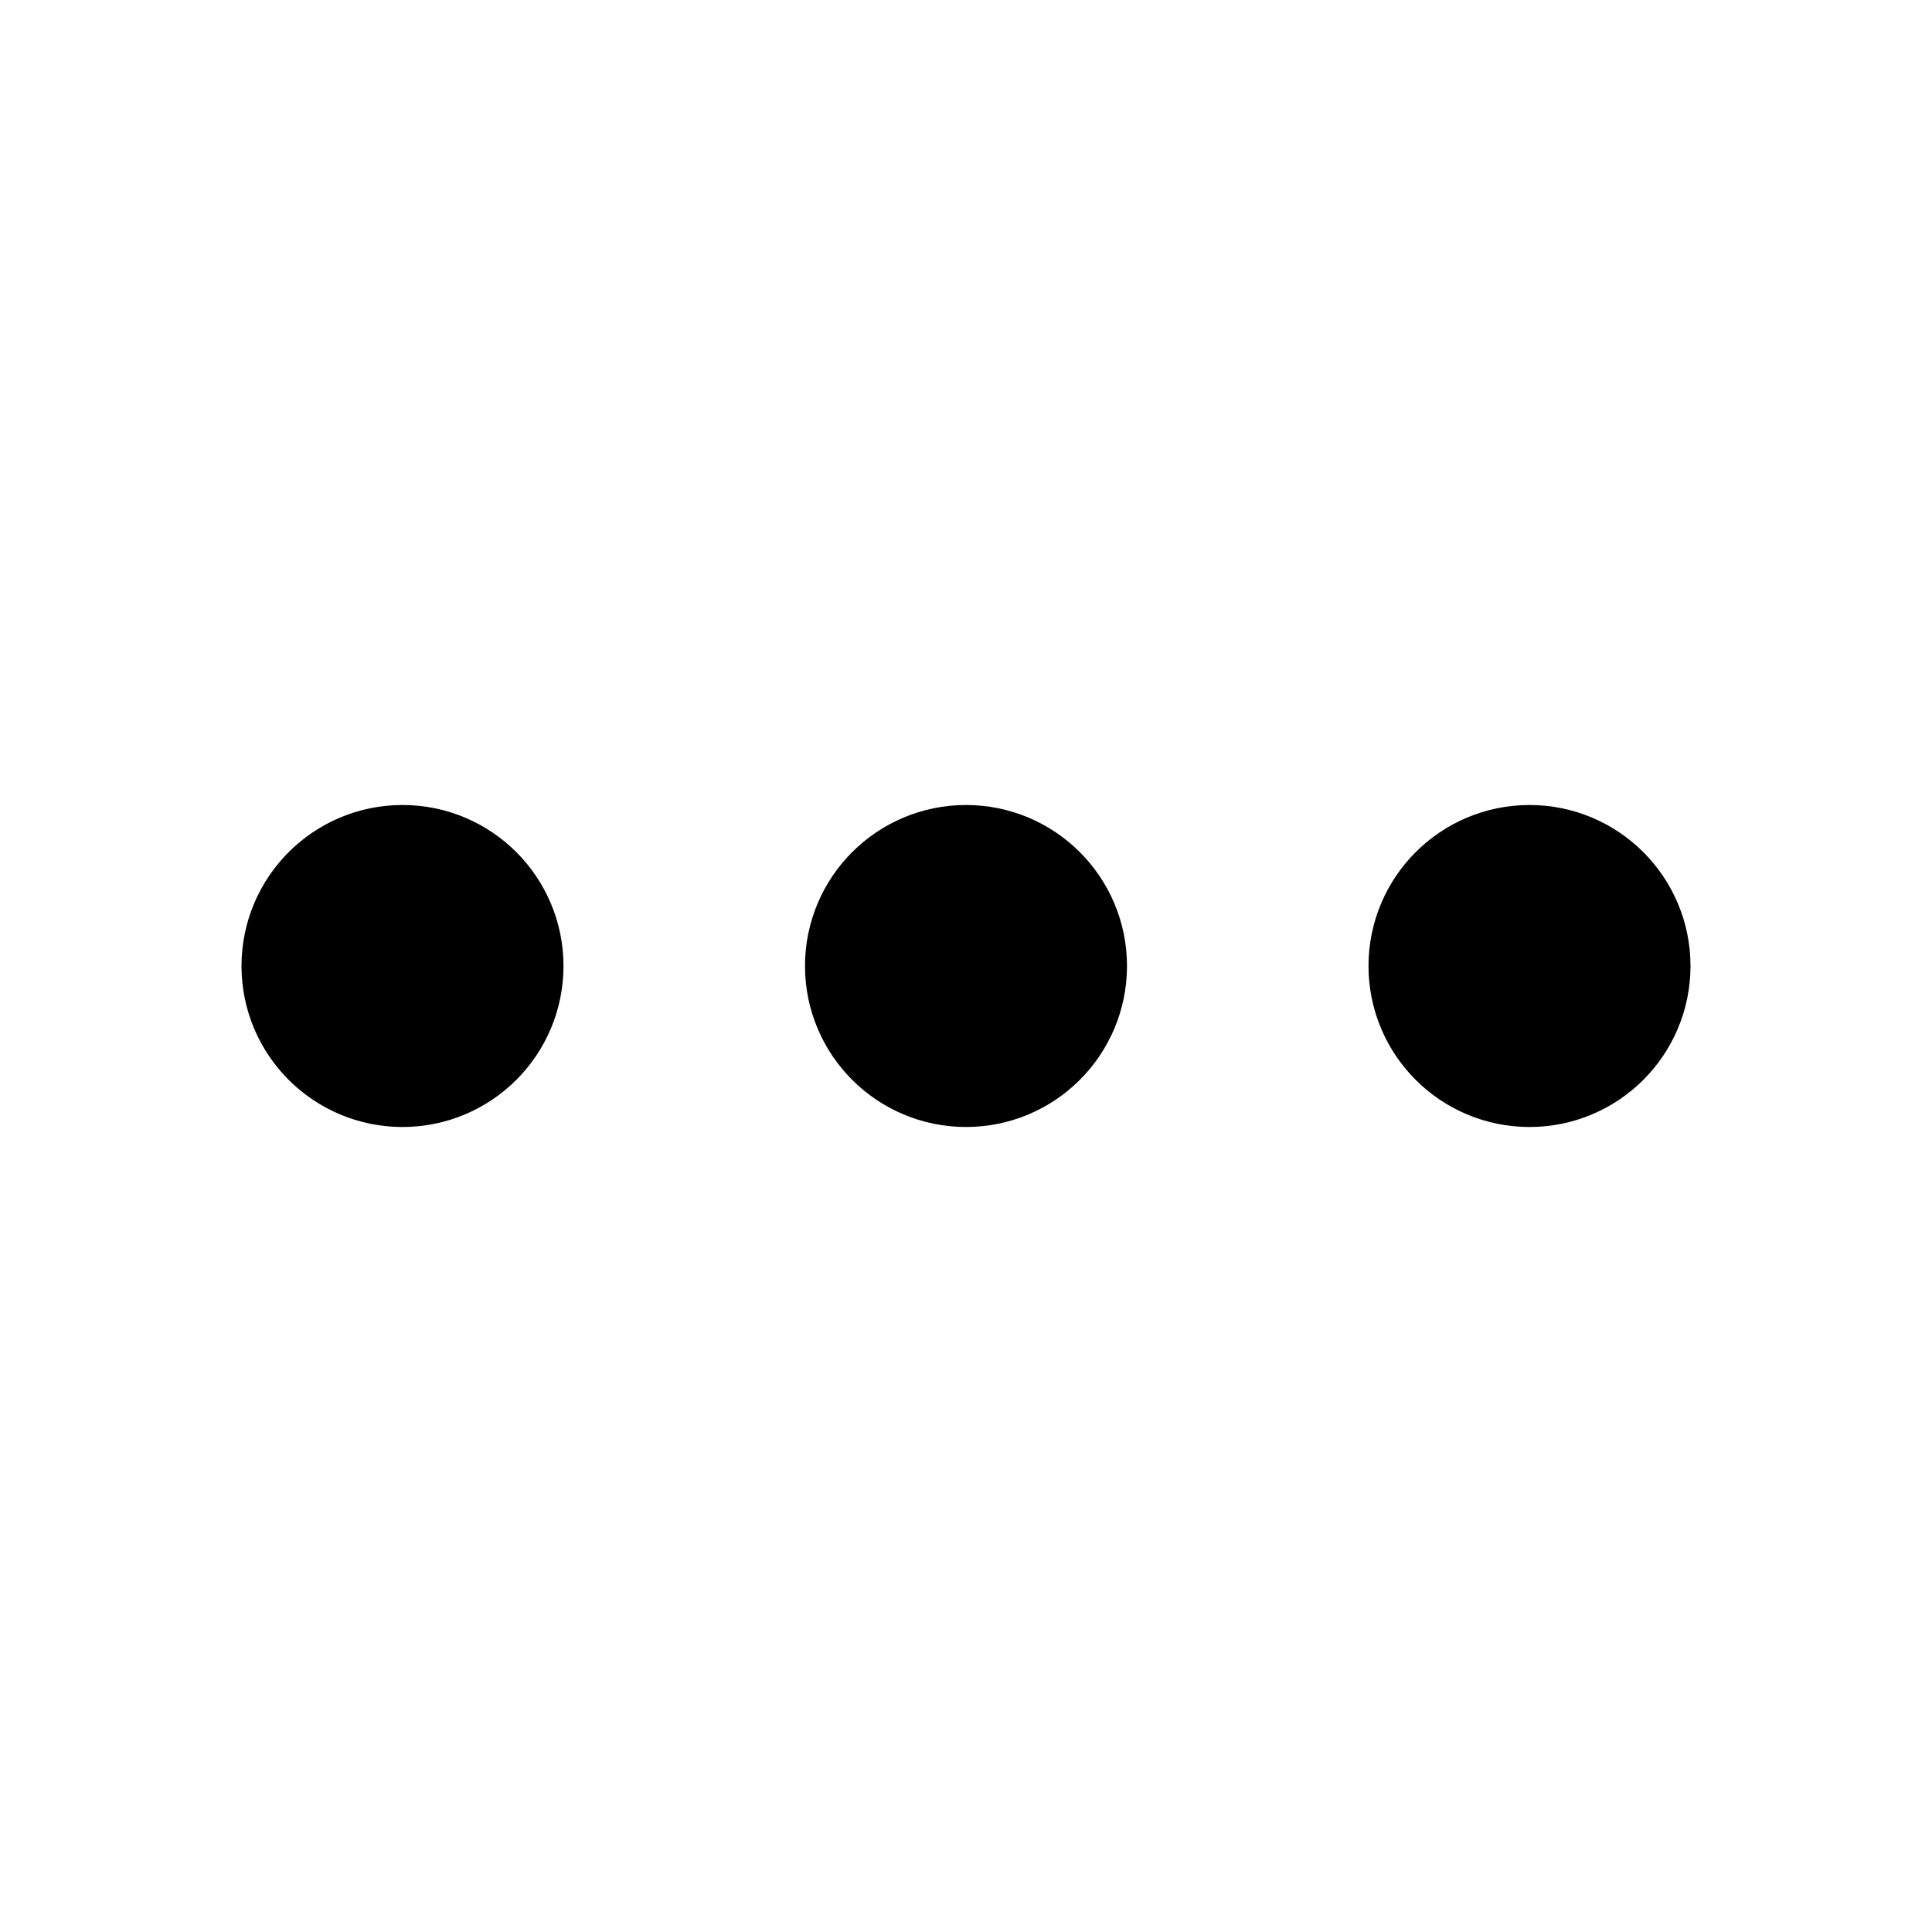
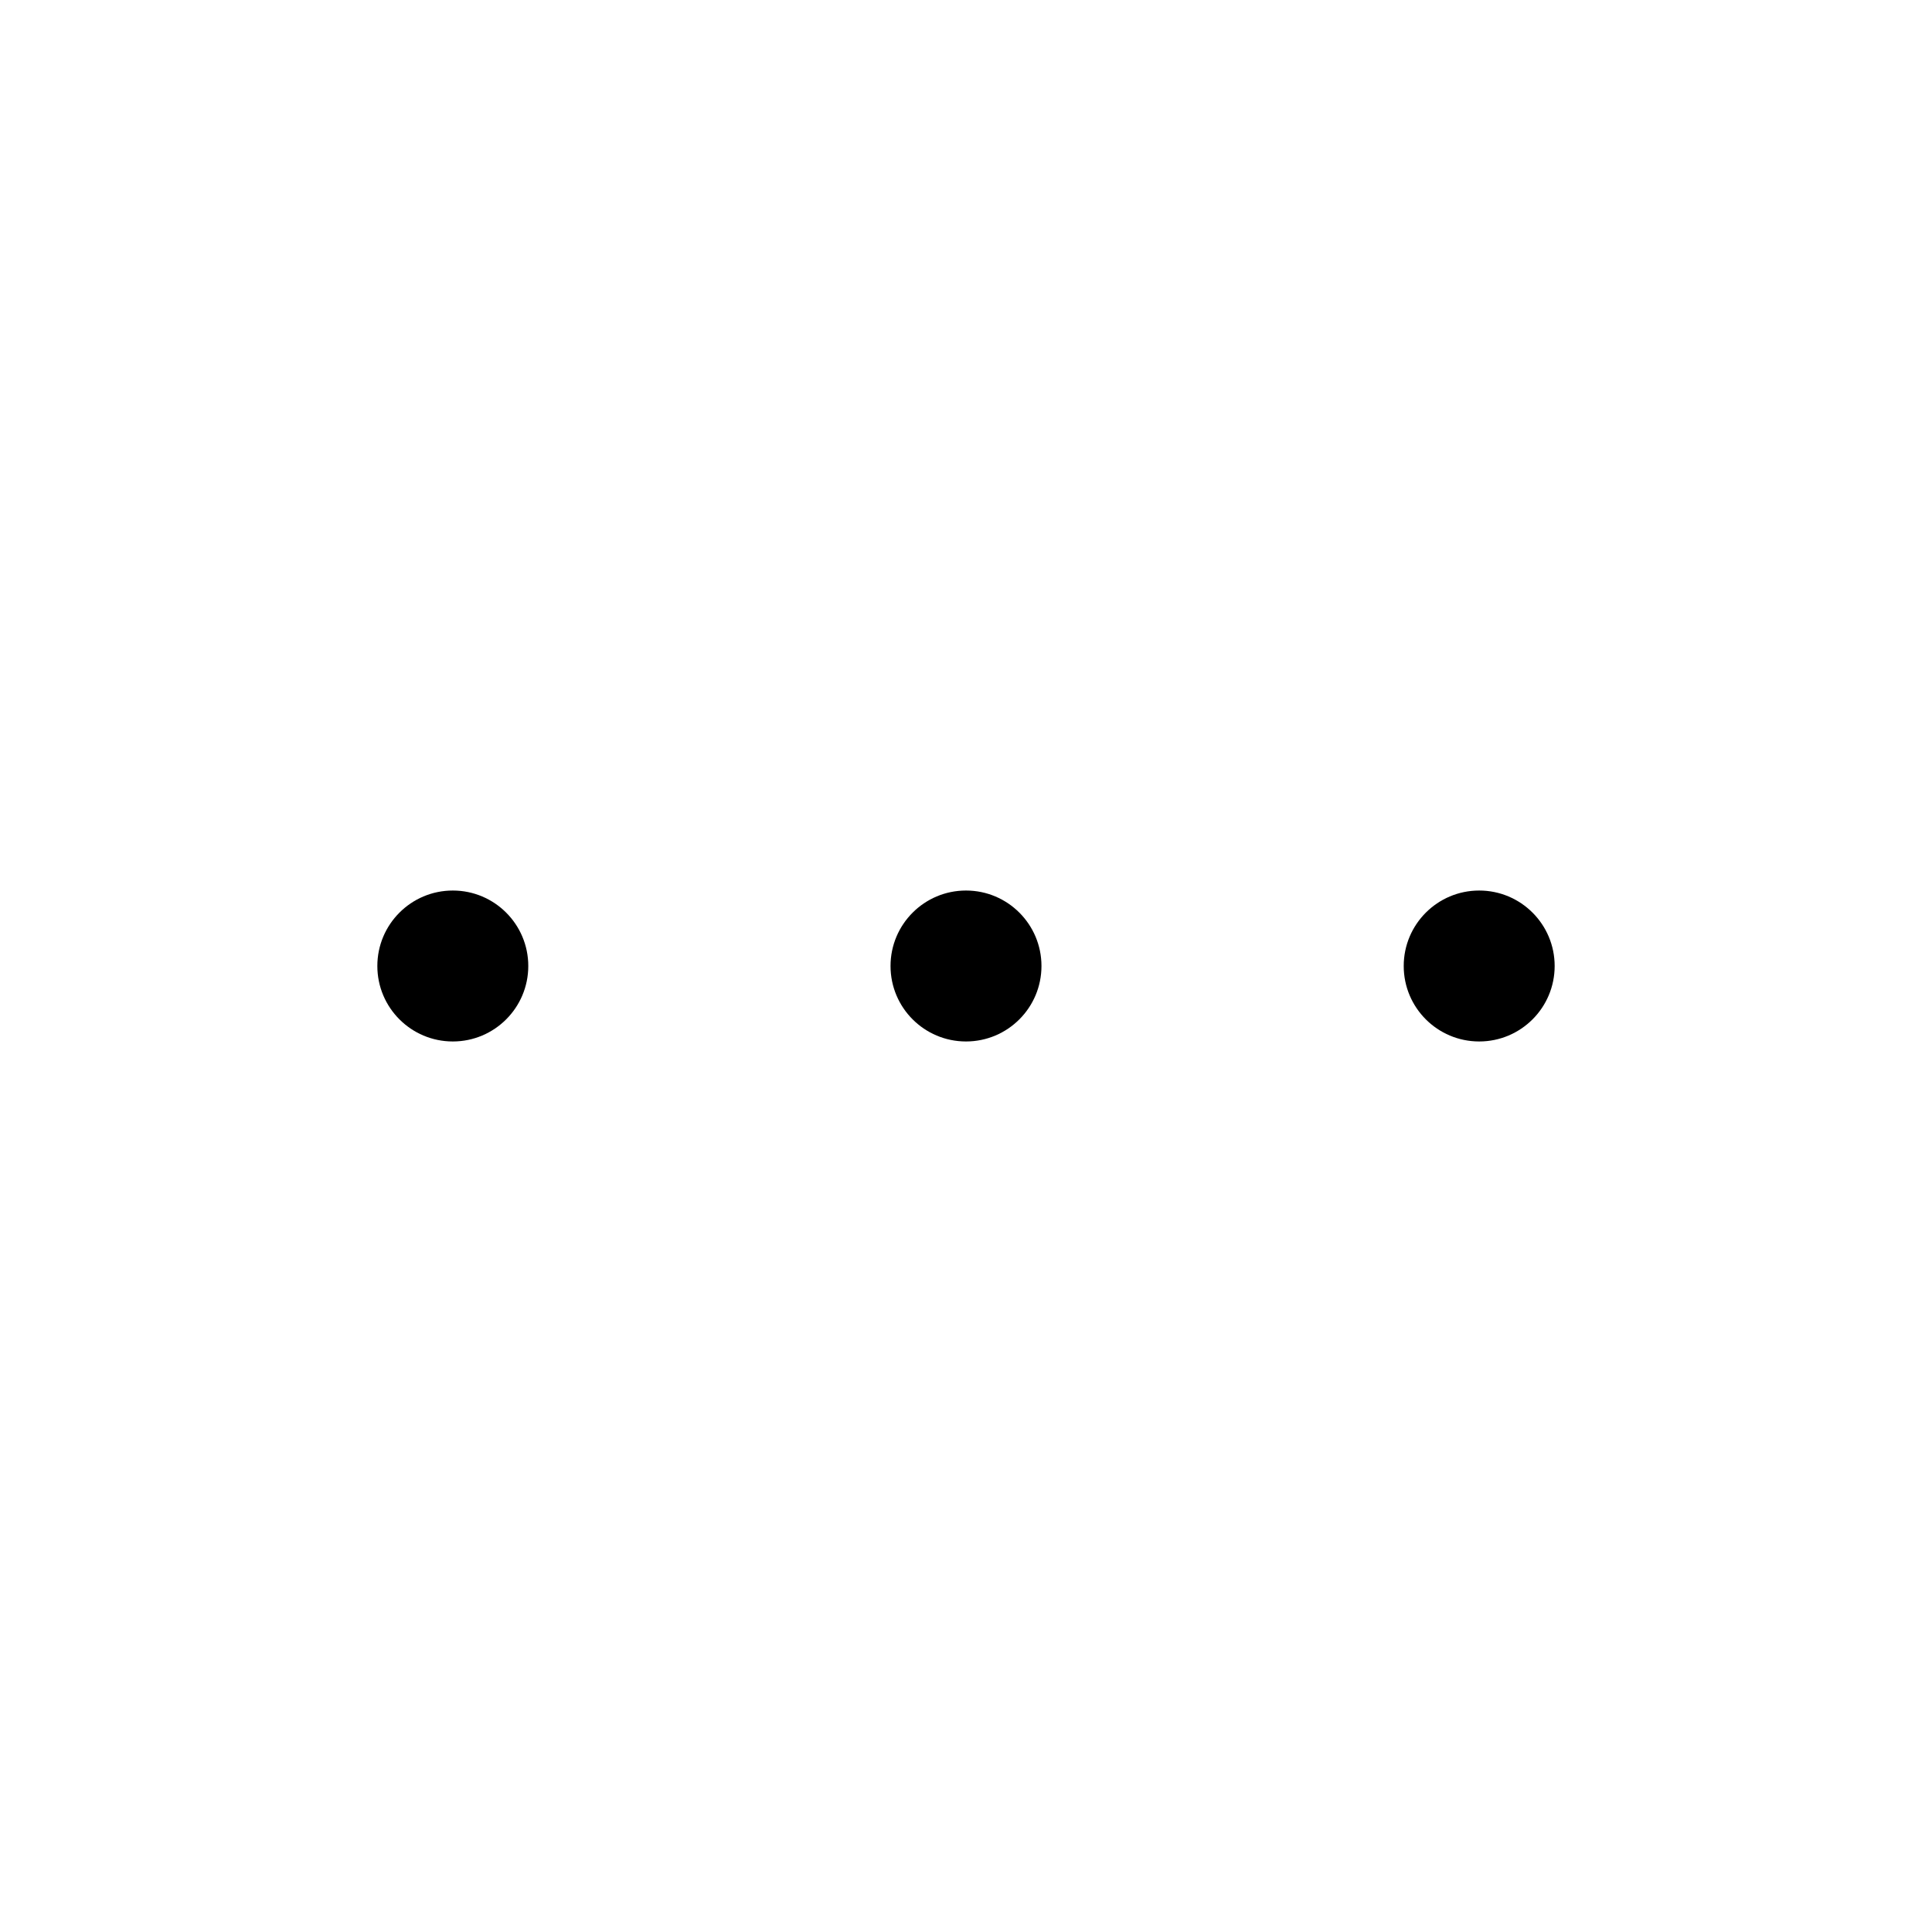
- <svg xmlns="http://www.w3.org/2000/svg" width="24" height="24" viewBox="0 0 24 24" fill="none" stroke="currentColor" stroke-width="2" stroke-linecap="round" stroke-linejoin="round">
-   <circle cx="12" cy="12" r="1" />
-   <circle cx="19" cy="12" r="1" />
-   <circle cx="5" cy="12" r="1" />
+ <svg xmlns="http://www.w3.org/2000/svg" viewBox="0 0 256 256" fill="currentColor">
+   <path d="M138,128a10,10,0,1,1-10-10A10,10,0,0,1,138,128ZM60,118a10,10,0,1,0,10,10A10,10,0,0,0,60,118Zm136,0a10,10,0,1,0,10,10A10,10,0,0,0,196,118Z" />
</svg>
